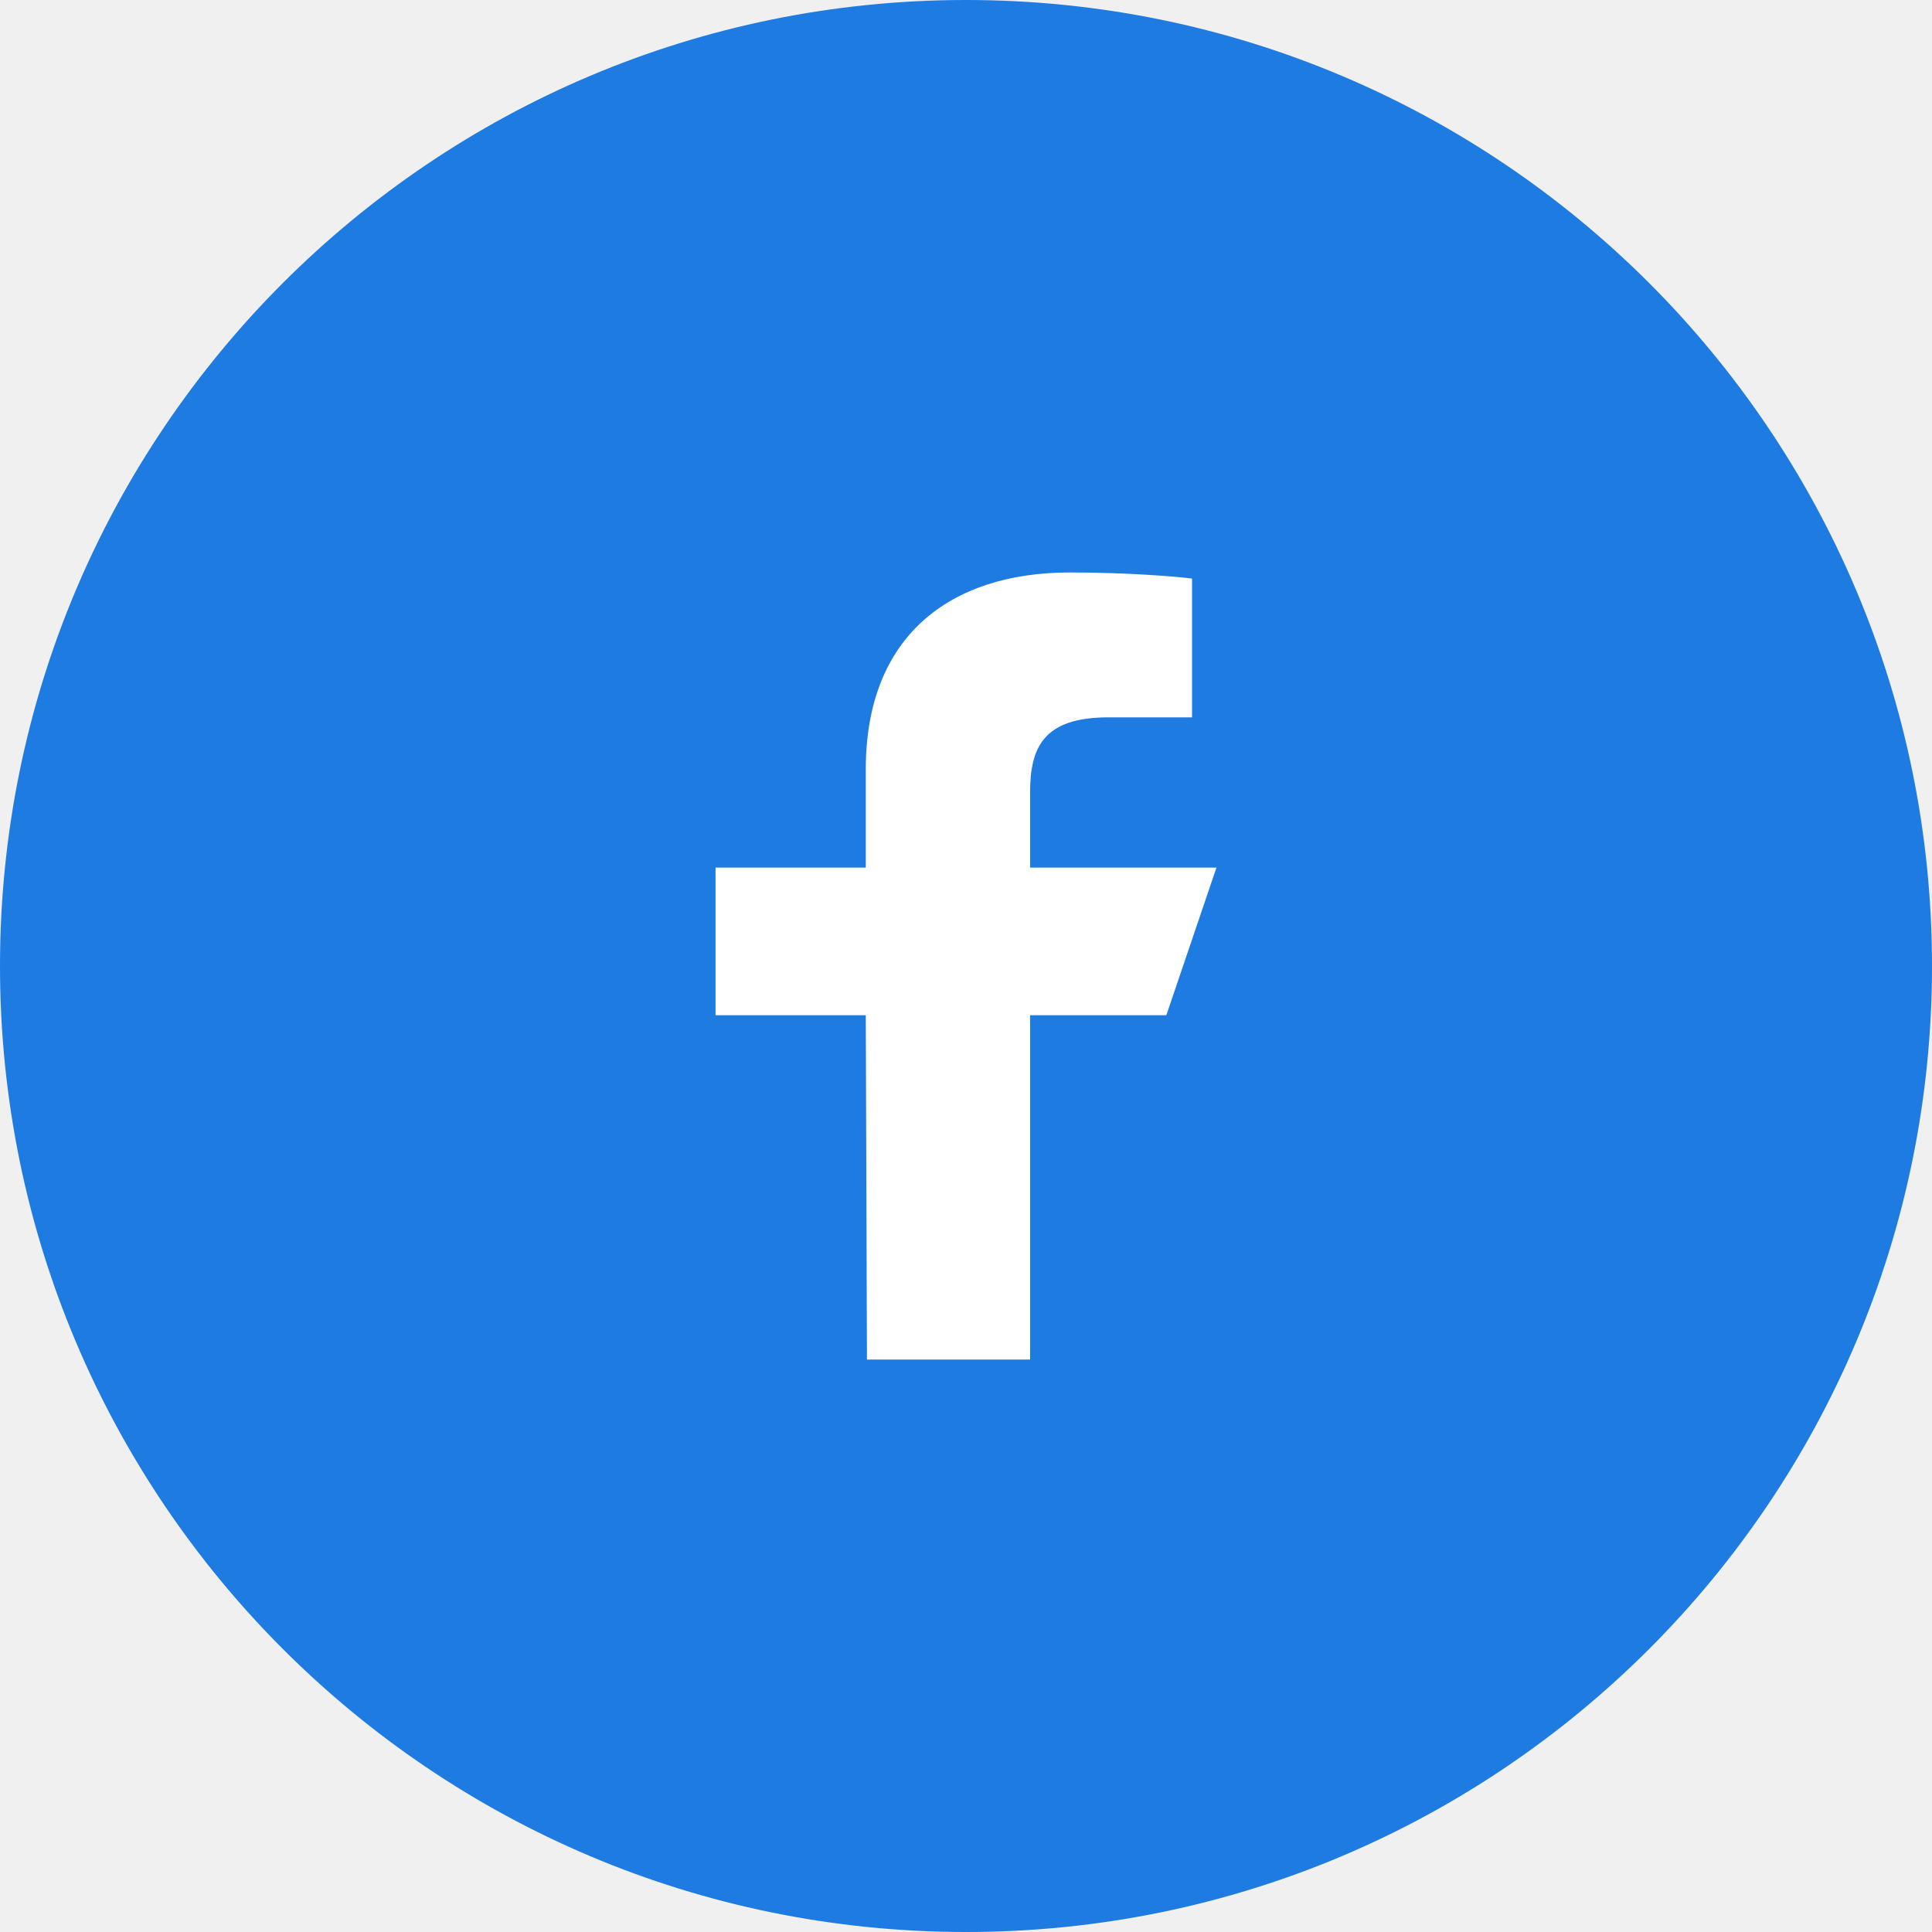
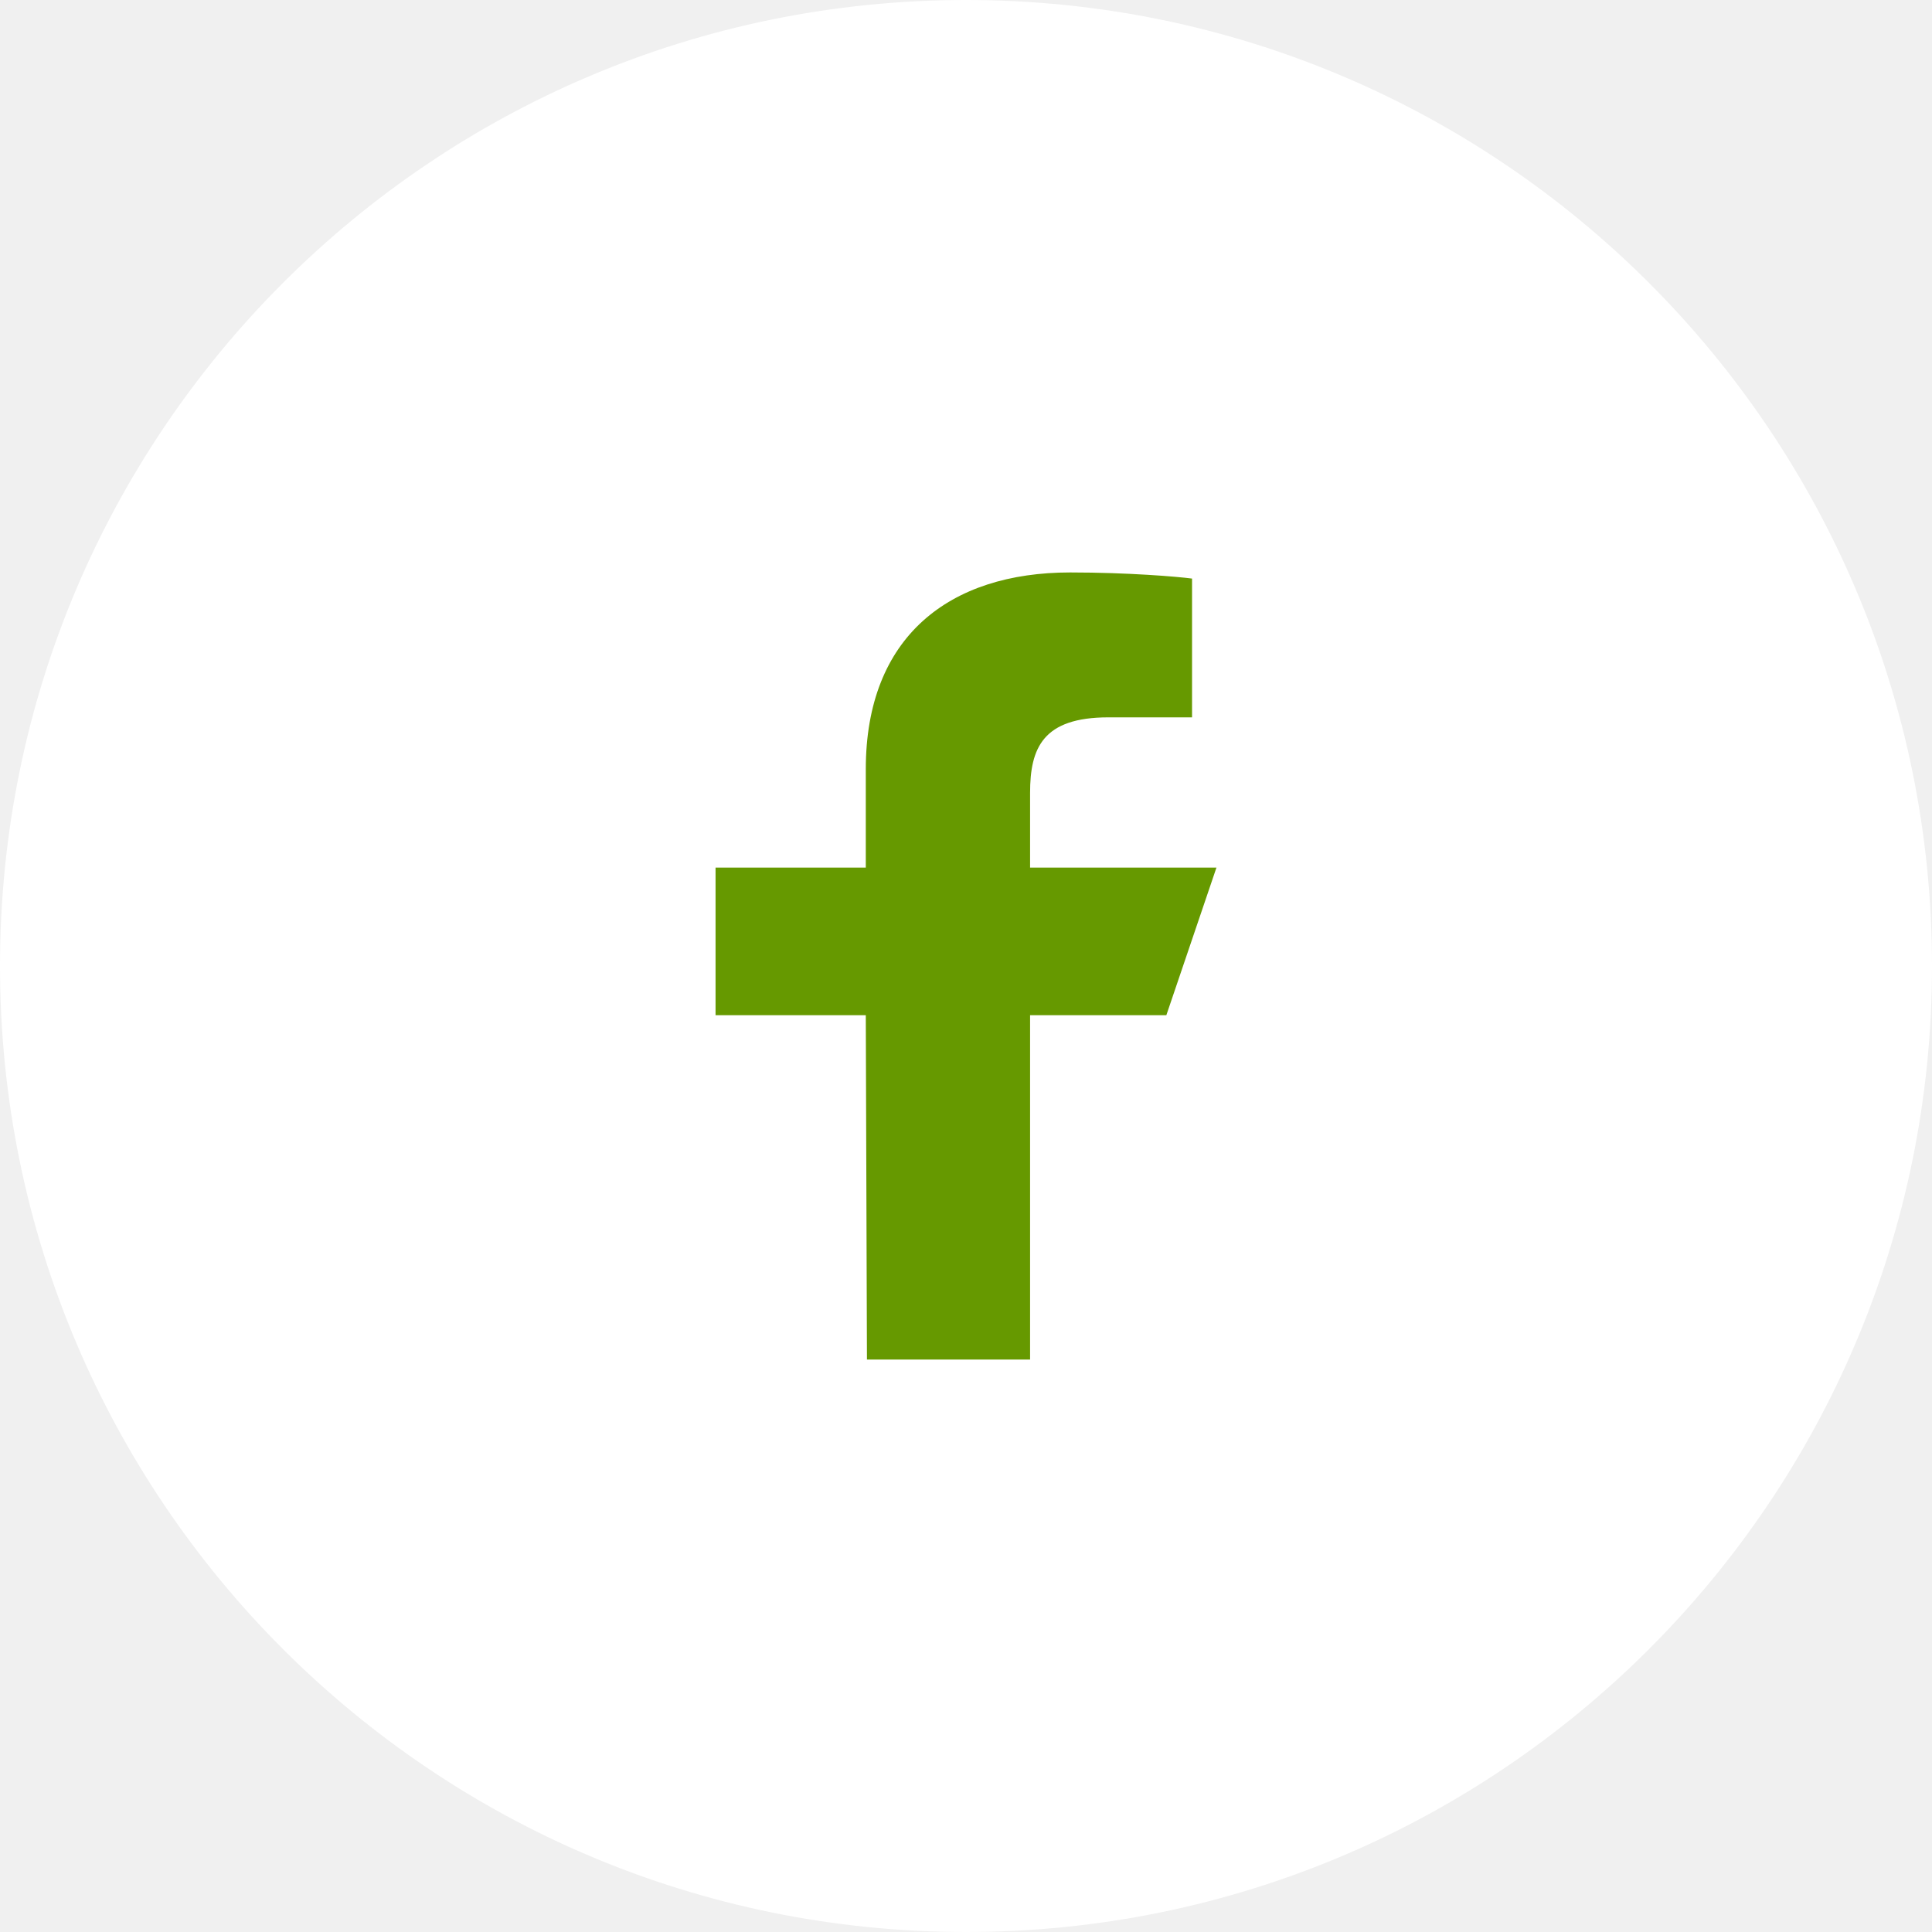
<svg xmlns="http://www.w3.org/2000/svg" width="30px" height="30px" viewBox="0 0 30 30" version="1.1">
  <g id="Boson---Linjeskisser" stroke="none" stroke-width="1" fill="none" fill-rule="evenodd">
    <g id="News-Single" transform="translate(-459, -1946)">
      <g id="Group-Copy" transform="translate(459, 1946)">
-         <circle id="Background" fill="#1E7BE2" cx="15" cy="15" r="15" />
-         <path d="M13.462,21.111 L13.444,15.764 L11.111,15.764 L11.111,13.472 L13.444,13.472 L13.444,11.944 C13.444,9.883 14.745,8.889 16.617,8.889 C17.514,8.889 18.285,8.954 18.51,8.984 L18.51,11.139 L17.211,11.139 C16.193,11.139 15.995,11.615 15.995,12.312 L15.995,13.472 L18.889,13.472 L18.111,15.764 L15.995,15.764 L15.995,21.111 L13.462,21.111 L13.462,21.111 Z" id="Shape" fill="#FFFFFF" />
+         <circle id="Background" fill="#ffffff" cx="15" cy="15" r="15" />
+         <path d="M13.462,21.111 L13.444,15.764 L11.111,15.764 L11.111,13.472 L13.444,13.472 L13.444,11.944 C13.444,9.883 14.745,8.889 16.617,8.889 C17.514,8.889 18.285,8.954 18.51,8.984 L18.51,11.139 L17.211,11.139 C16.193,11.139 15.995,11.615 15.995,12.312 L15.995,13.472 L18.889,13.472 L18.111,15.764 L15.995,15.764 L15.995,21.111 L13.462,21.111 L13.462,21.111 Z" id="Shape" fill="#669900" />
      </g>
    </g>
  </g>
</svg>
